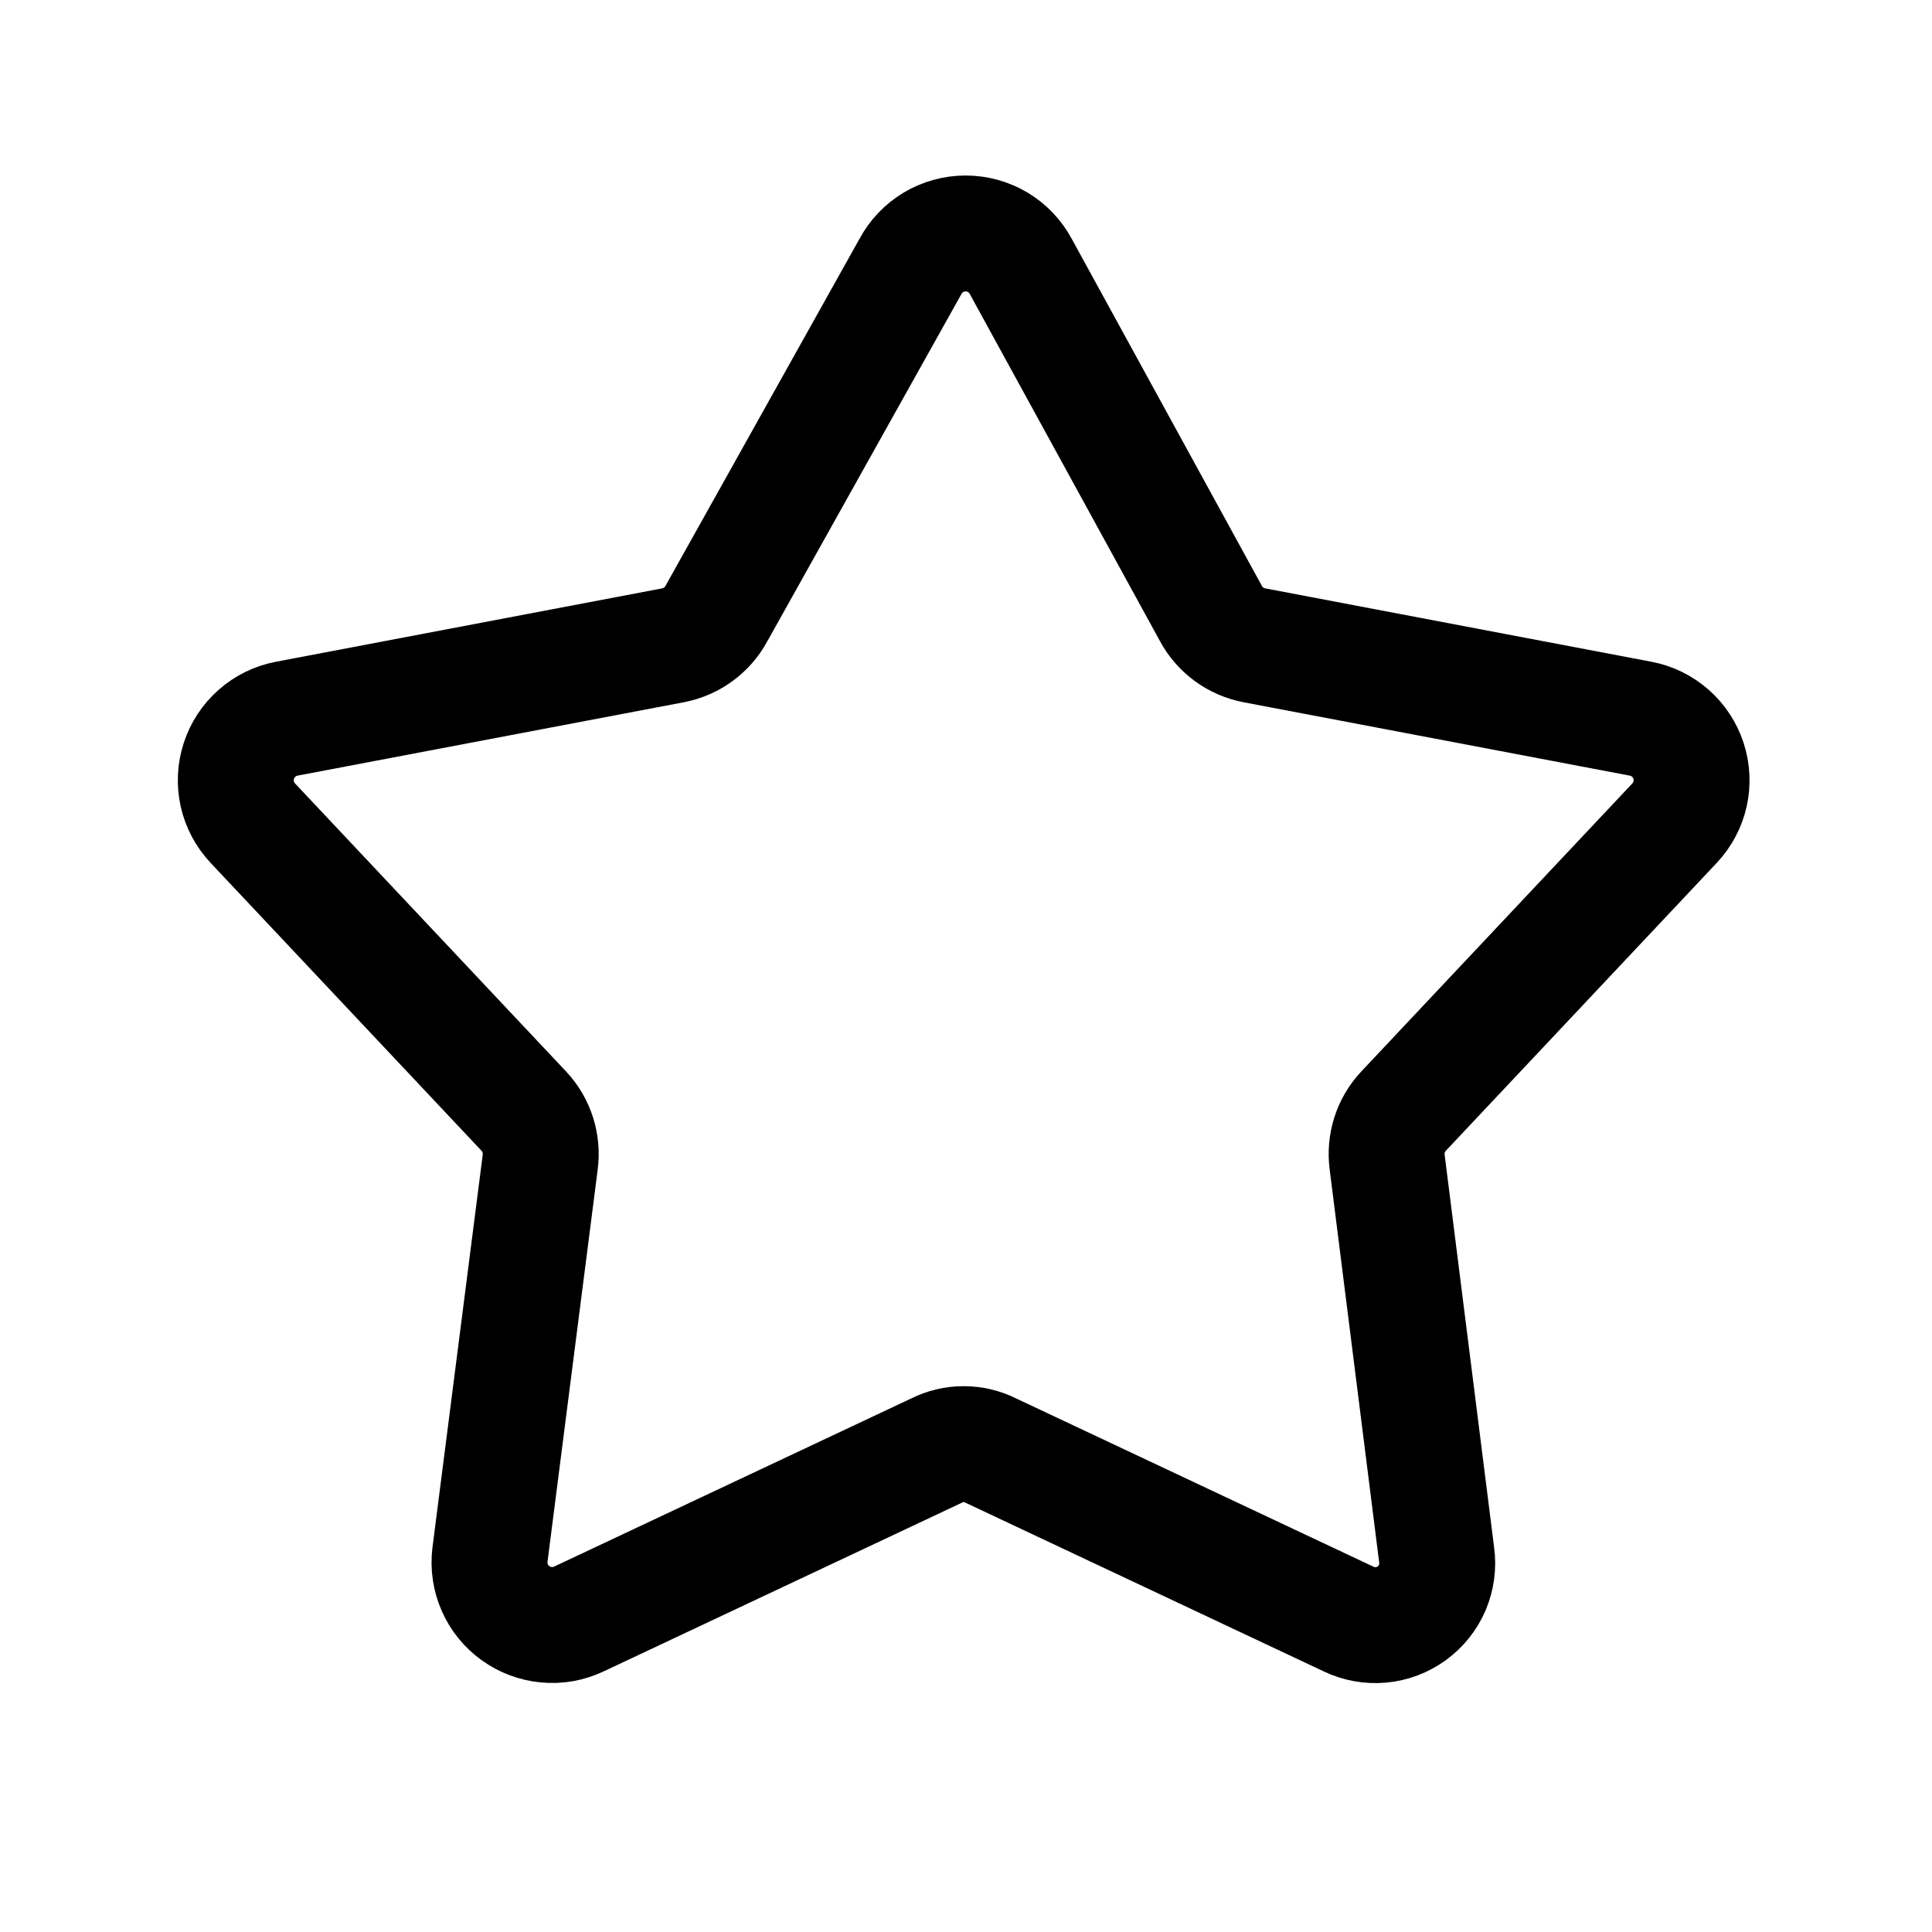
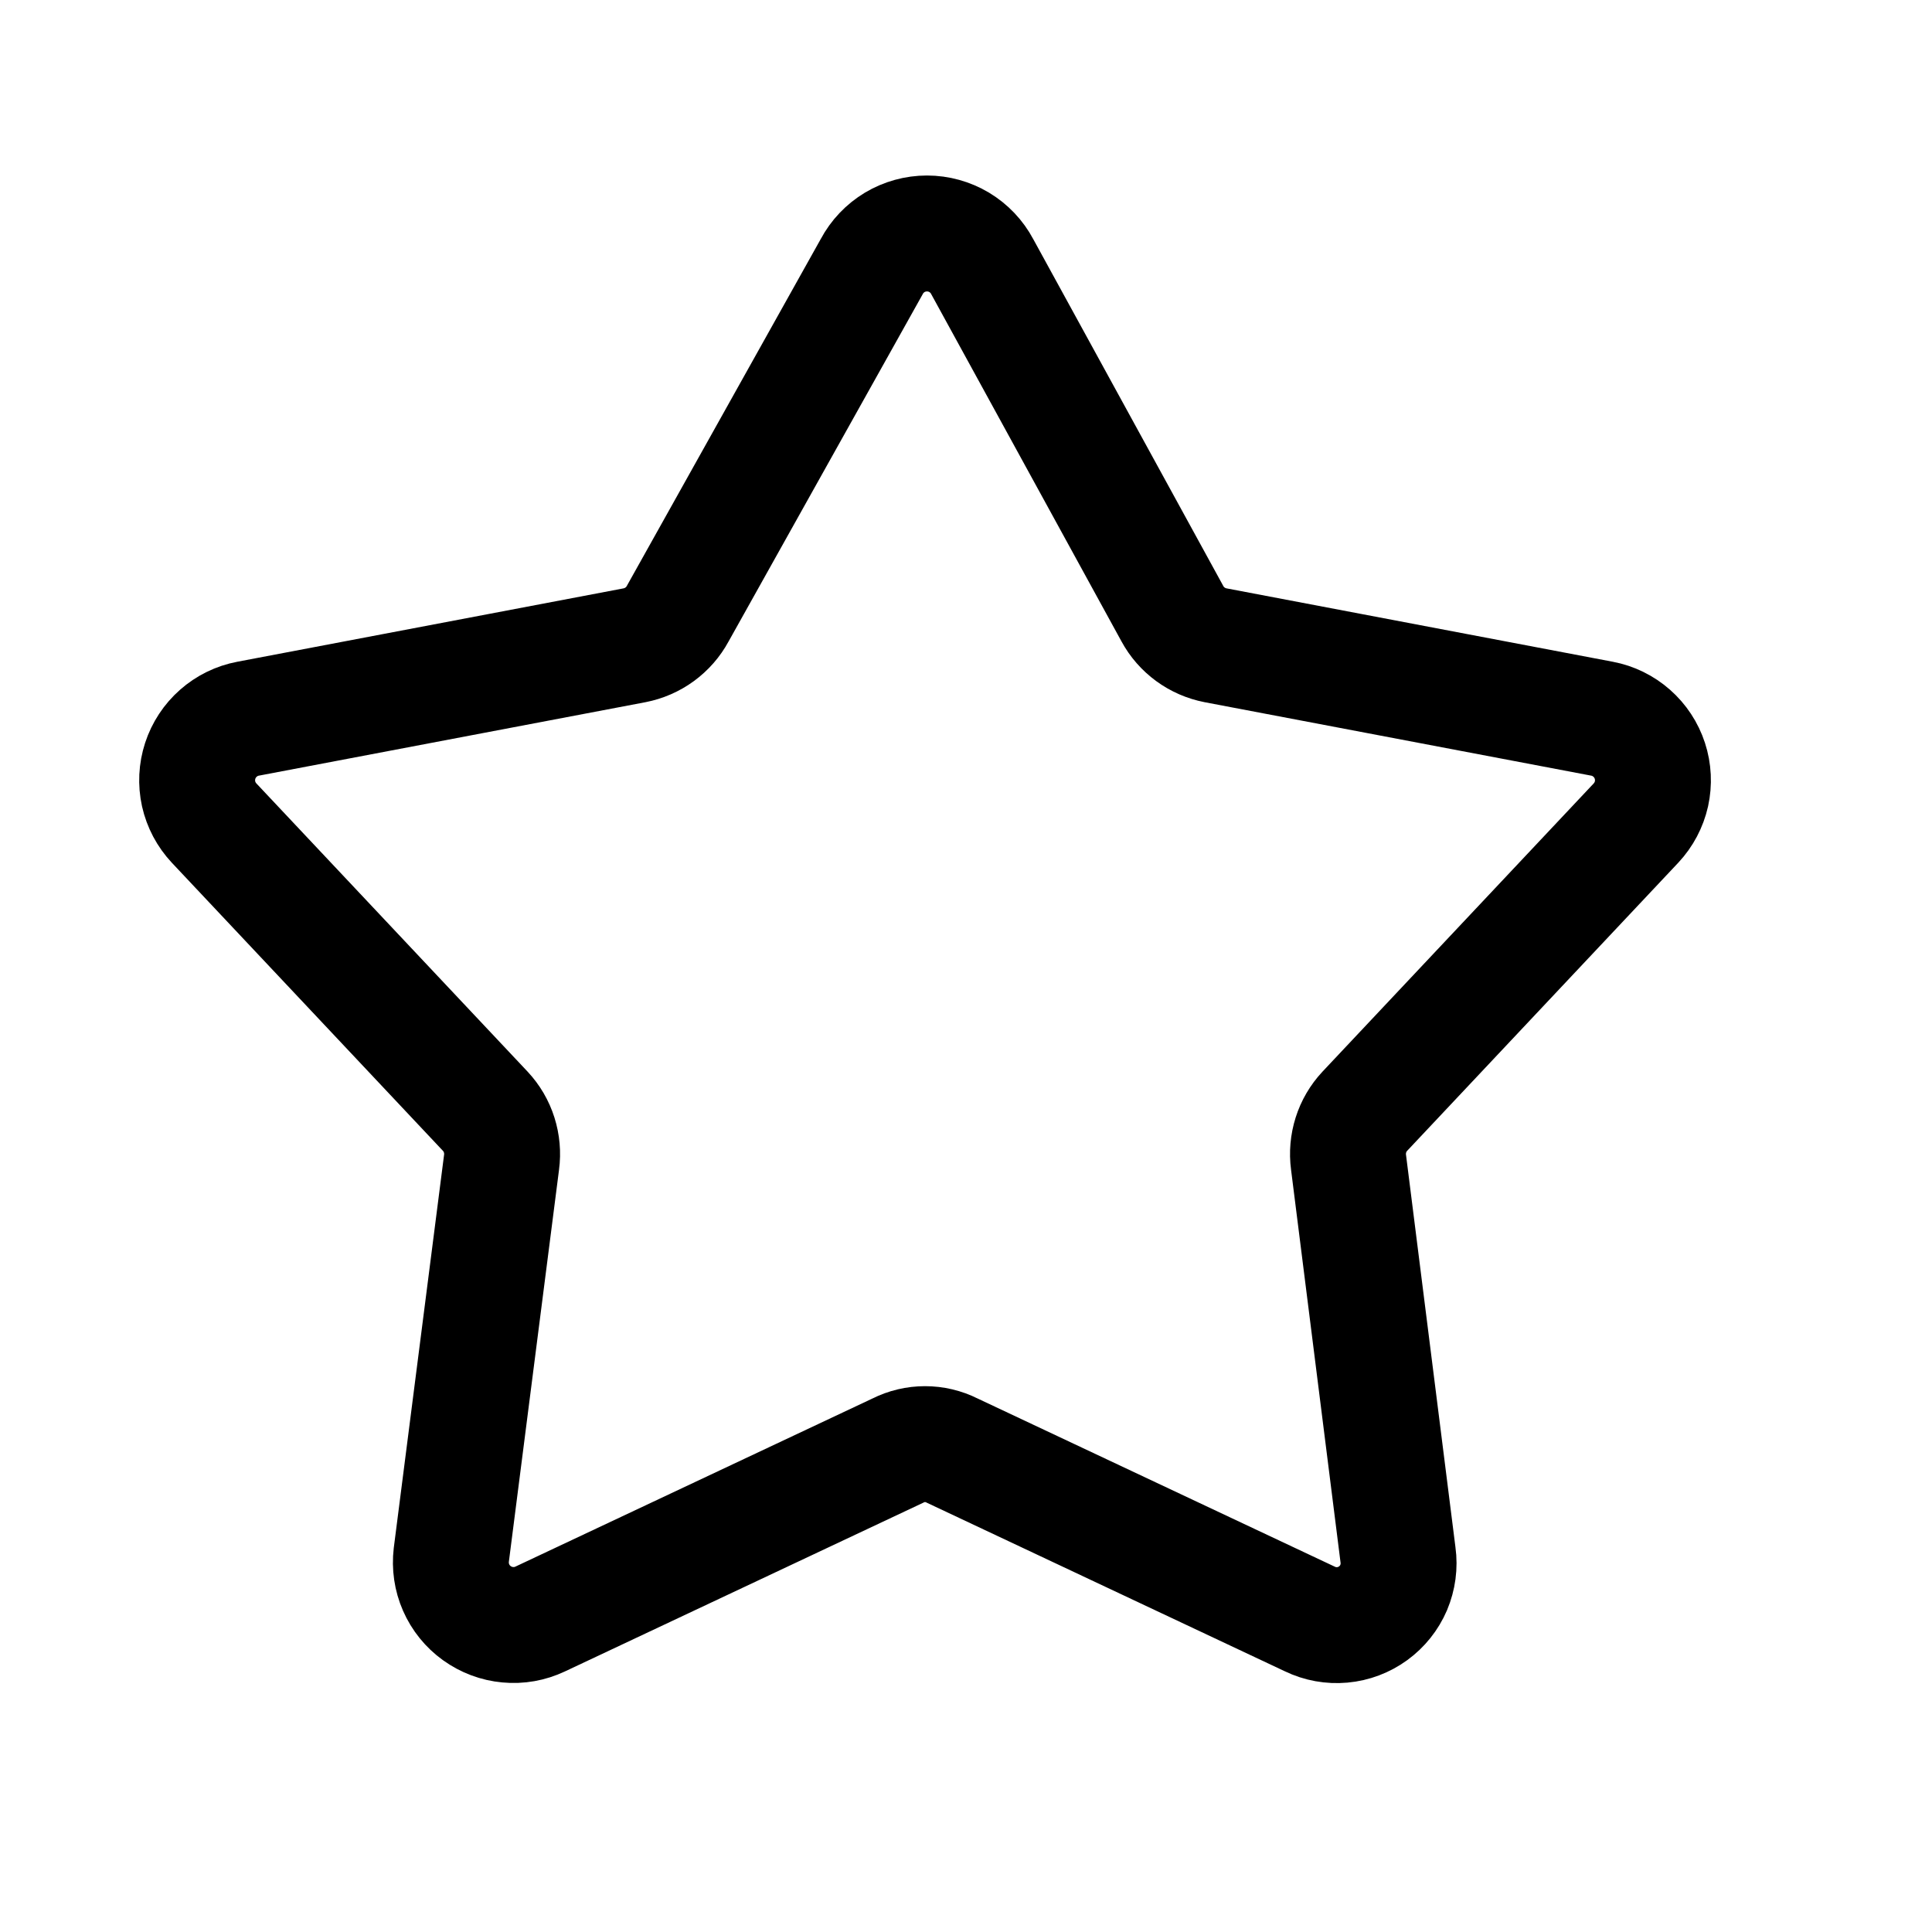
- <svg xmlns="http://www.w3.org/2000/svg" width="800px" height="800px" viewBox="-0.5 0 25 25" fill="none">
+ <svg xmlns="http://www.w3.org/2000/svg" width="800px" height="800px" viewBox="0 0 25 25" fill="none">
  <path d="M12.71 3.45L15.17 7.94C15.227 8.046 15.307 8.137 15.404 8.208C15.501 8.279 15.612 8.327 15.73 8.35L20.73 9.3C20.873 9.327 21.005 9.392 21.114 9.488C21.223 9.584 21.304 9.707 21.349 9.845C21.394 9.983 21.401 10.13 21.37 10.272C21.338 10.414 21.269 10.544 21.17 10.65L17.66 14.38C17.578 14.468 17.517 14.572 17.481 14.686C17.445 14.8 17.434 14.921 17.45 15.04L18.09 20.12C18.11 20.263 18.09 20.409 18.034 20.543C17.977 20.676 17.885 20.791 17.768 20.876C17.651 20.961 17.514 21.013 17.369 21.026C17.225 21.039 17.08 21.013 16.95 20.95L12.32 18.77C12.211 18.715 12.091 18.687 11.97 18.687C11.848 18.687 11.729 18.715 11.62 18.77L6.99 20.95C6.859 21.012 6.714 21.038 6.57 21.024C6.426 21.011 6.288 20.959 6.17 20.874C6.053 20.79 5.96 20.675 5.902 20.542C5.844 20.41 5.823 20.264 5.84 20.12L6.49 15.04C6.506 14.921 6.495 14.8 6.459 14.686C6.423 14.572 6.362 14.468 6.28 14.38L2.77 10.65C2.671 10.544 2.602 10.414 2.57 10.272C2.539 10.13 2.546 9.983 2.591 9.845C2.636 9.707 2.717 9.584 2.826 9.488C2.935 9.392 3.067 9.327 3.21 9.3L8.21 8.35C8.328 8.327 8.439 8.279 8.536 8.208C8.633 8.137 8.713 8.046 8.77 7.94L11.28 3.45C11.349 3.32 11.452 3.212 11.578 3.136C11.704 3.061 11.848 3.021 11.995 3.021C12.142 3.021 12.286 3.061 12.412 3.136C12.538 3.212 12.641 3.32 12.71 3.45V3.45Z" stroke="#000000" stroke-width="1.5" stroke-linecap="round" stroke-linejoin="round" />
</svg>
